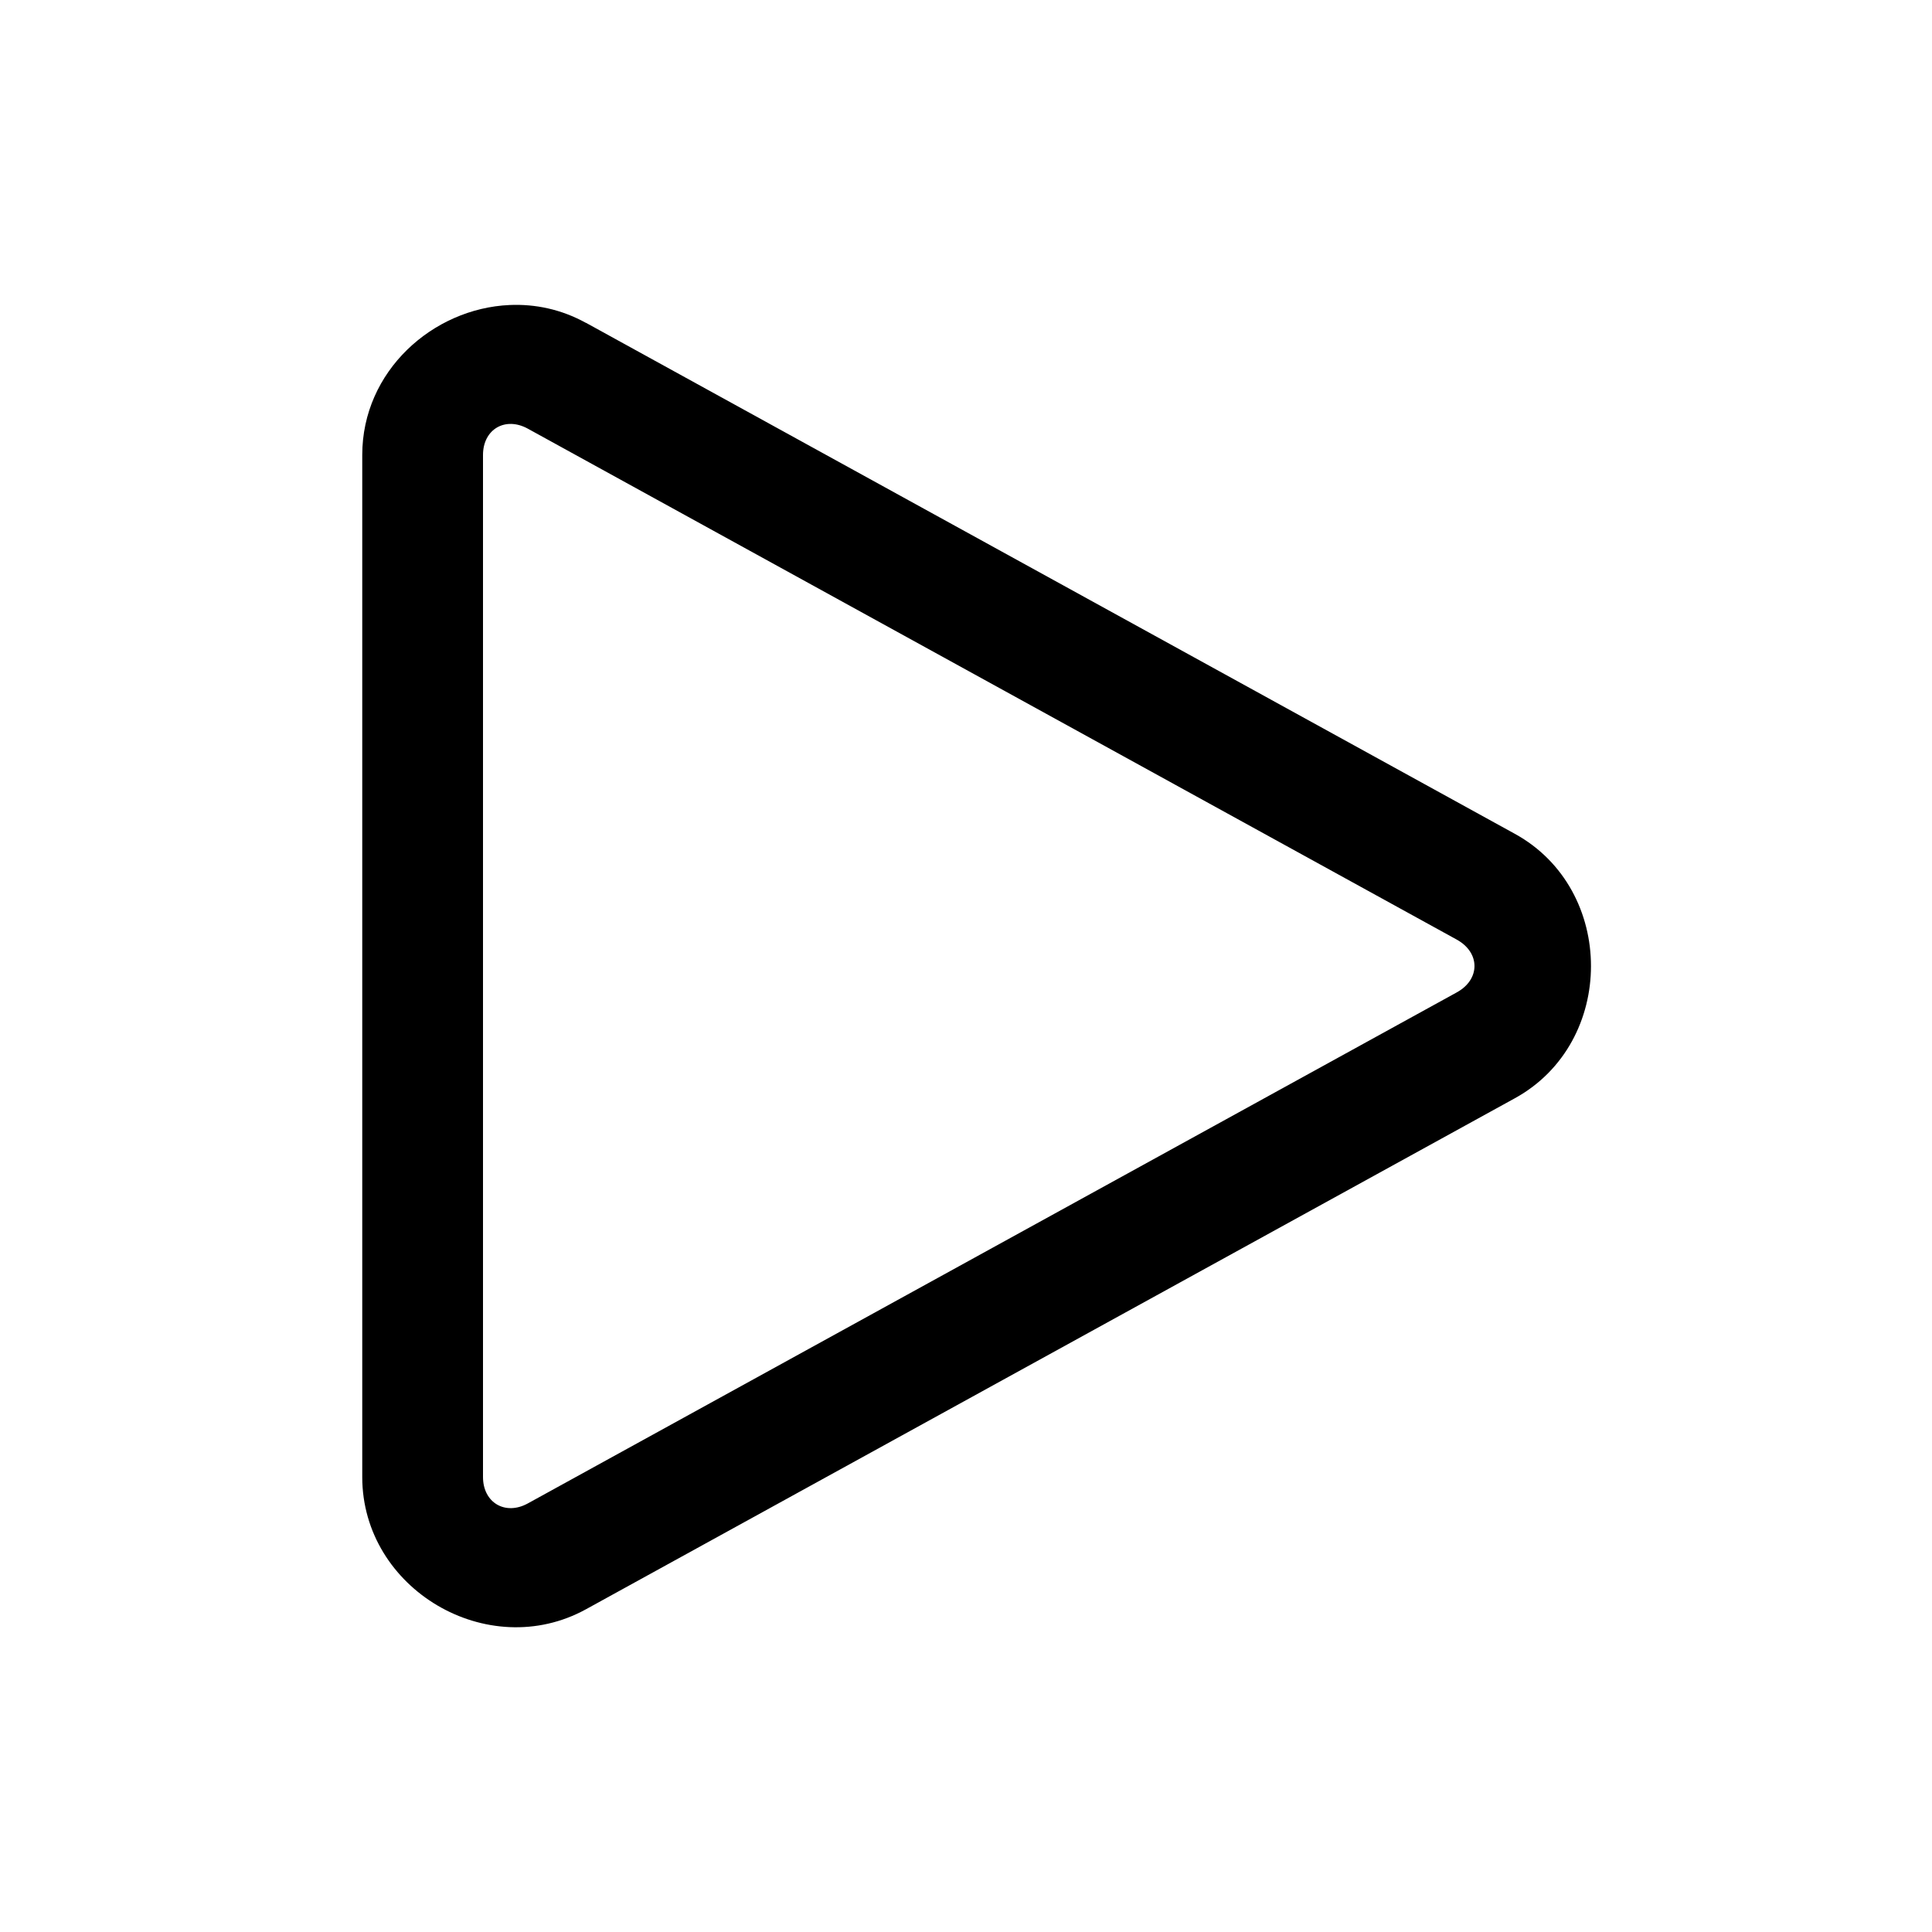
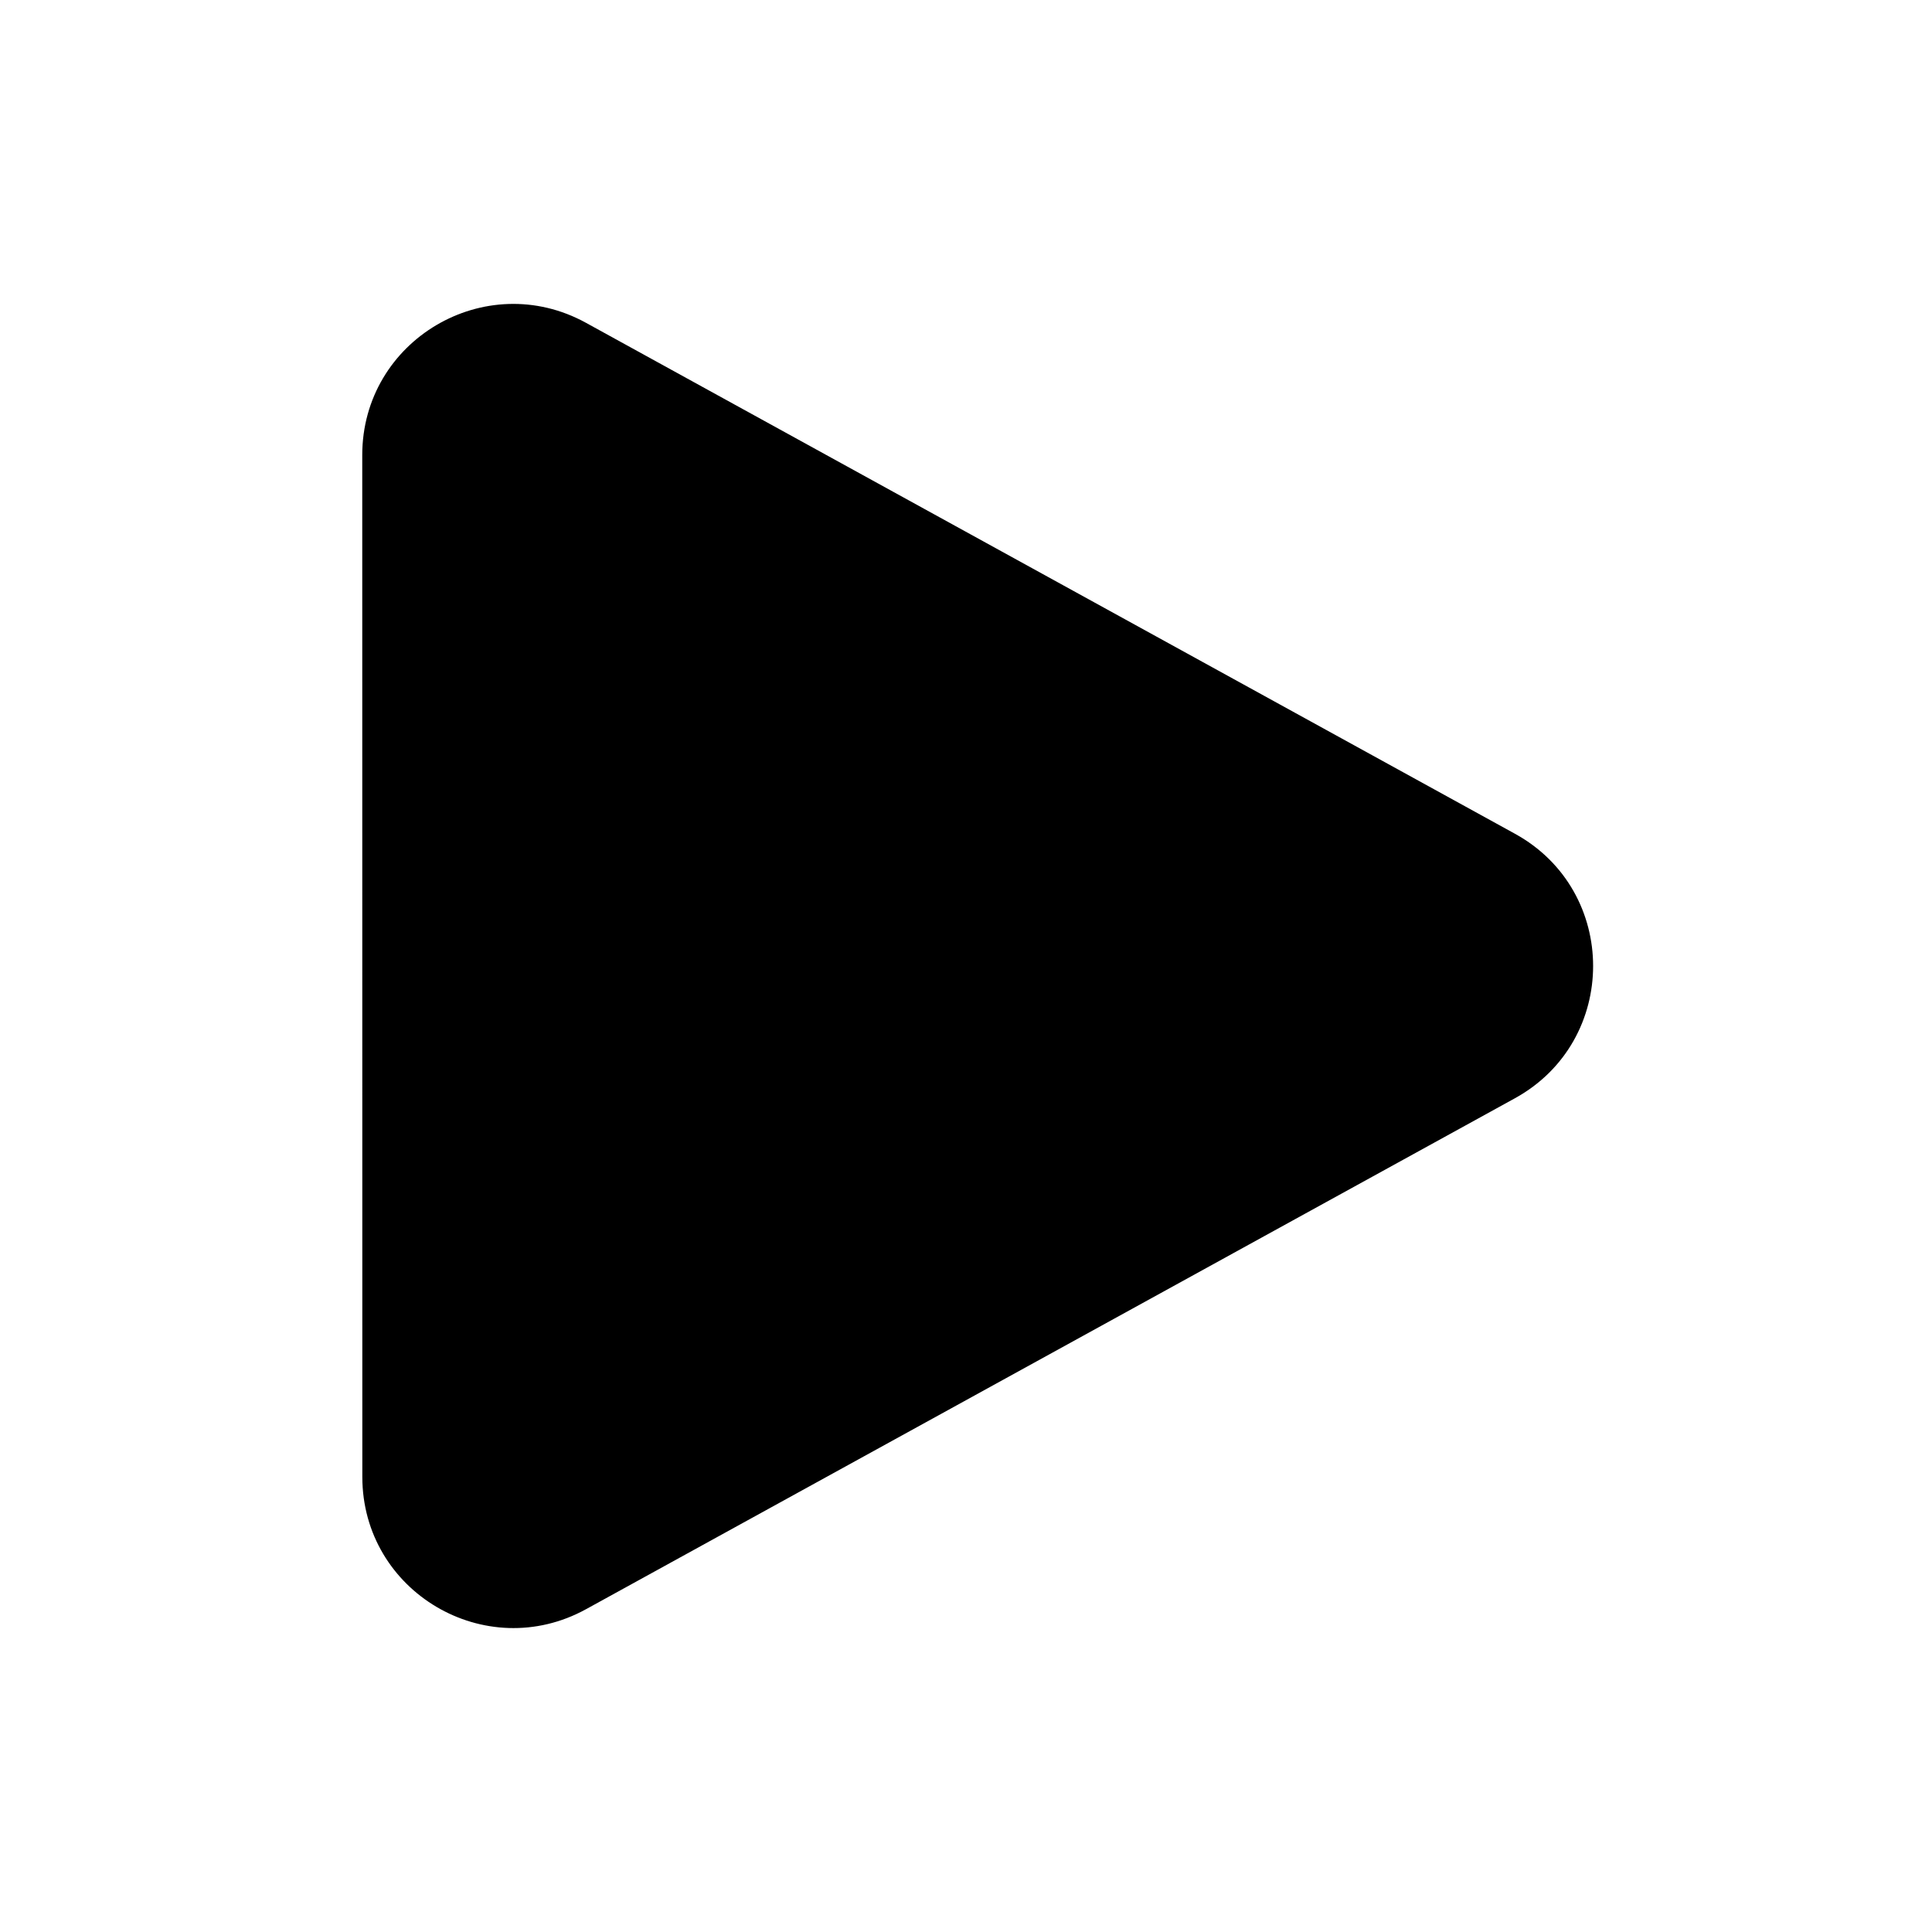
- <svg xmlns="http://www.w3.org/2000/svg" width="24" height="24" viewBox="0 0 24 24" version="1.1" id="svg1">
-   <defs id="defs1" />
-   <path style="baseline-shift:baseline;display:inline;overflow:visible;vector-effect:none;fill:currentColor;stroke-linecap:round;stroke-linejoin:round;enable-background:accumulate;stop-color:#000000;stop-opacity:1;opacity:1" d="M 6.33,3.789 C 5.377,3.831 4.5,4.609 4.5,5.652 V 18.348 c -2.102e-4,1.392 1.56,2.313 2.779,1.643 L 18.818,13.643 c 1.261,-0.693 1.261,-2.592 0,-3.285 L 7.279,4.01 a 0.75,0.75 0 0 0 -0.002,0 C 6.972,3.842 6.648,3.775 6.33,3.789 Z M 6.555,5.324 18.096,11.672 c 0.294,0.162 0.294,0.495 0,0.656 L 6.557,18.676 C 6.277,18.83 6,18.667 6,18.348 V 5.652 C 6,5.333 6.275,5.172 6.555,5.324 Z" id="path1" />
+ <svg xmlns="http://www.w3.org/2000/svg" width="1em" height="1em" viewBox="0 0 24 24">
+   <path fill="currentColor" fill-rule="evenodd" d="M4.5 5.653c0-1.427 1.529-2.33 2.779-1.643l11.54 6.347c1.295.712 1.295 2.573 0 3.286L7.28 19.99c-1.25.687-2.779-.217-2.779-1.643z" clip-rule="evenodd" />
</svg>
